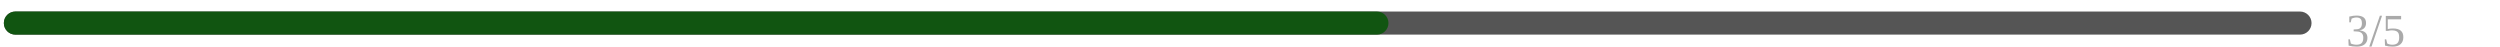
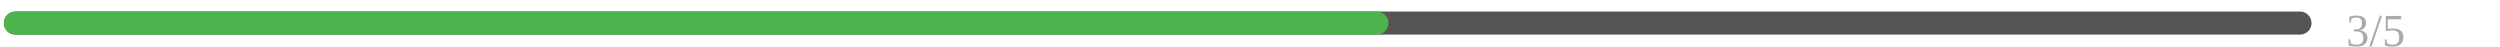
<svg xmlns="http://www.w3.org/2000/svg" width="650" height="12">
  <rect width="600" height="6" x="1" y="3" rx="3" ry="3" fill="#555" />
  <text x="610" y="12" textLength="30" fill="#AAA" lengthAdjust="">3/5</text>
-   <rect width="360" height="6" x="1" y="3" rx="3" ry="3" fill="#151" />
+   <rect width="360" height="6" x="1" y="3" rx="3" ry="3" fill="hsl(120 40% 50%)" />
</svg>
